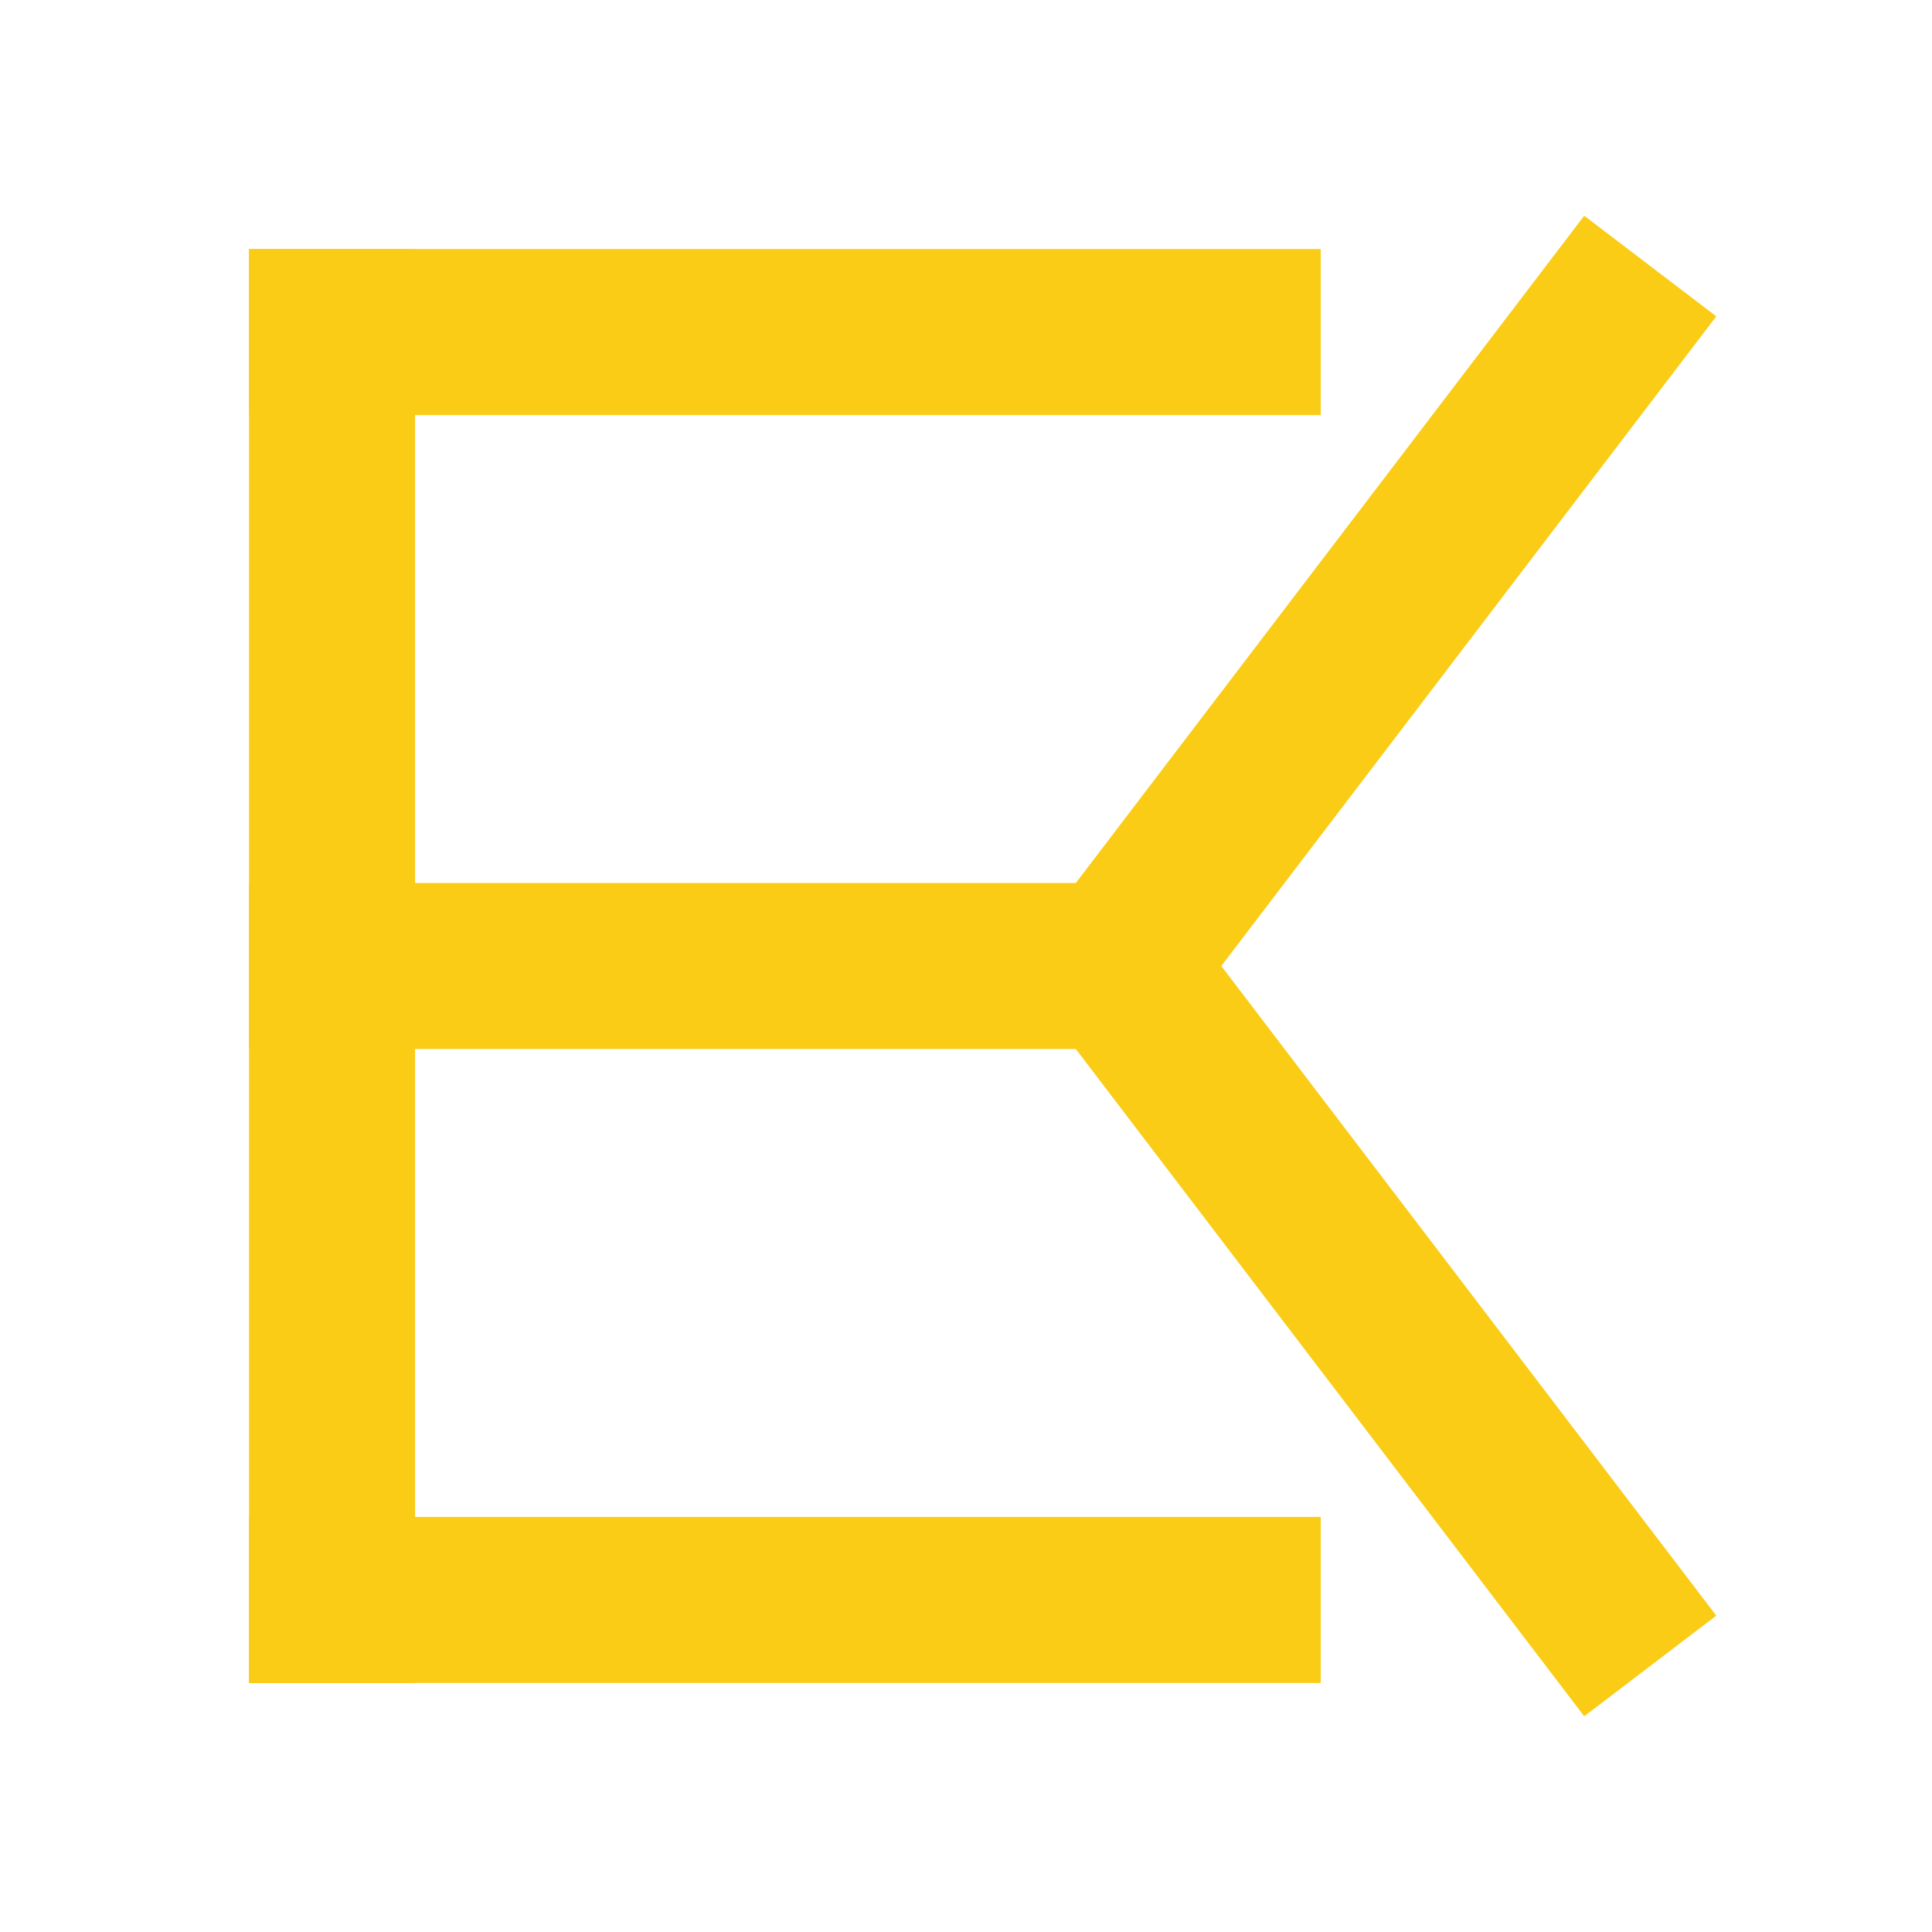
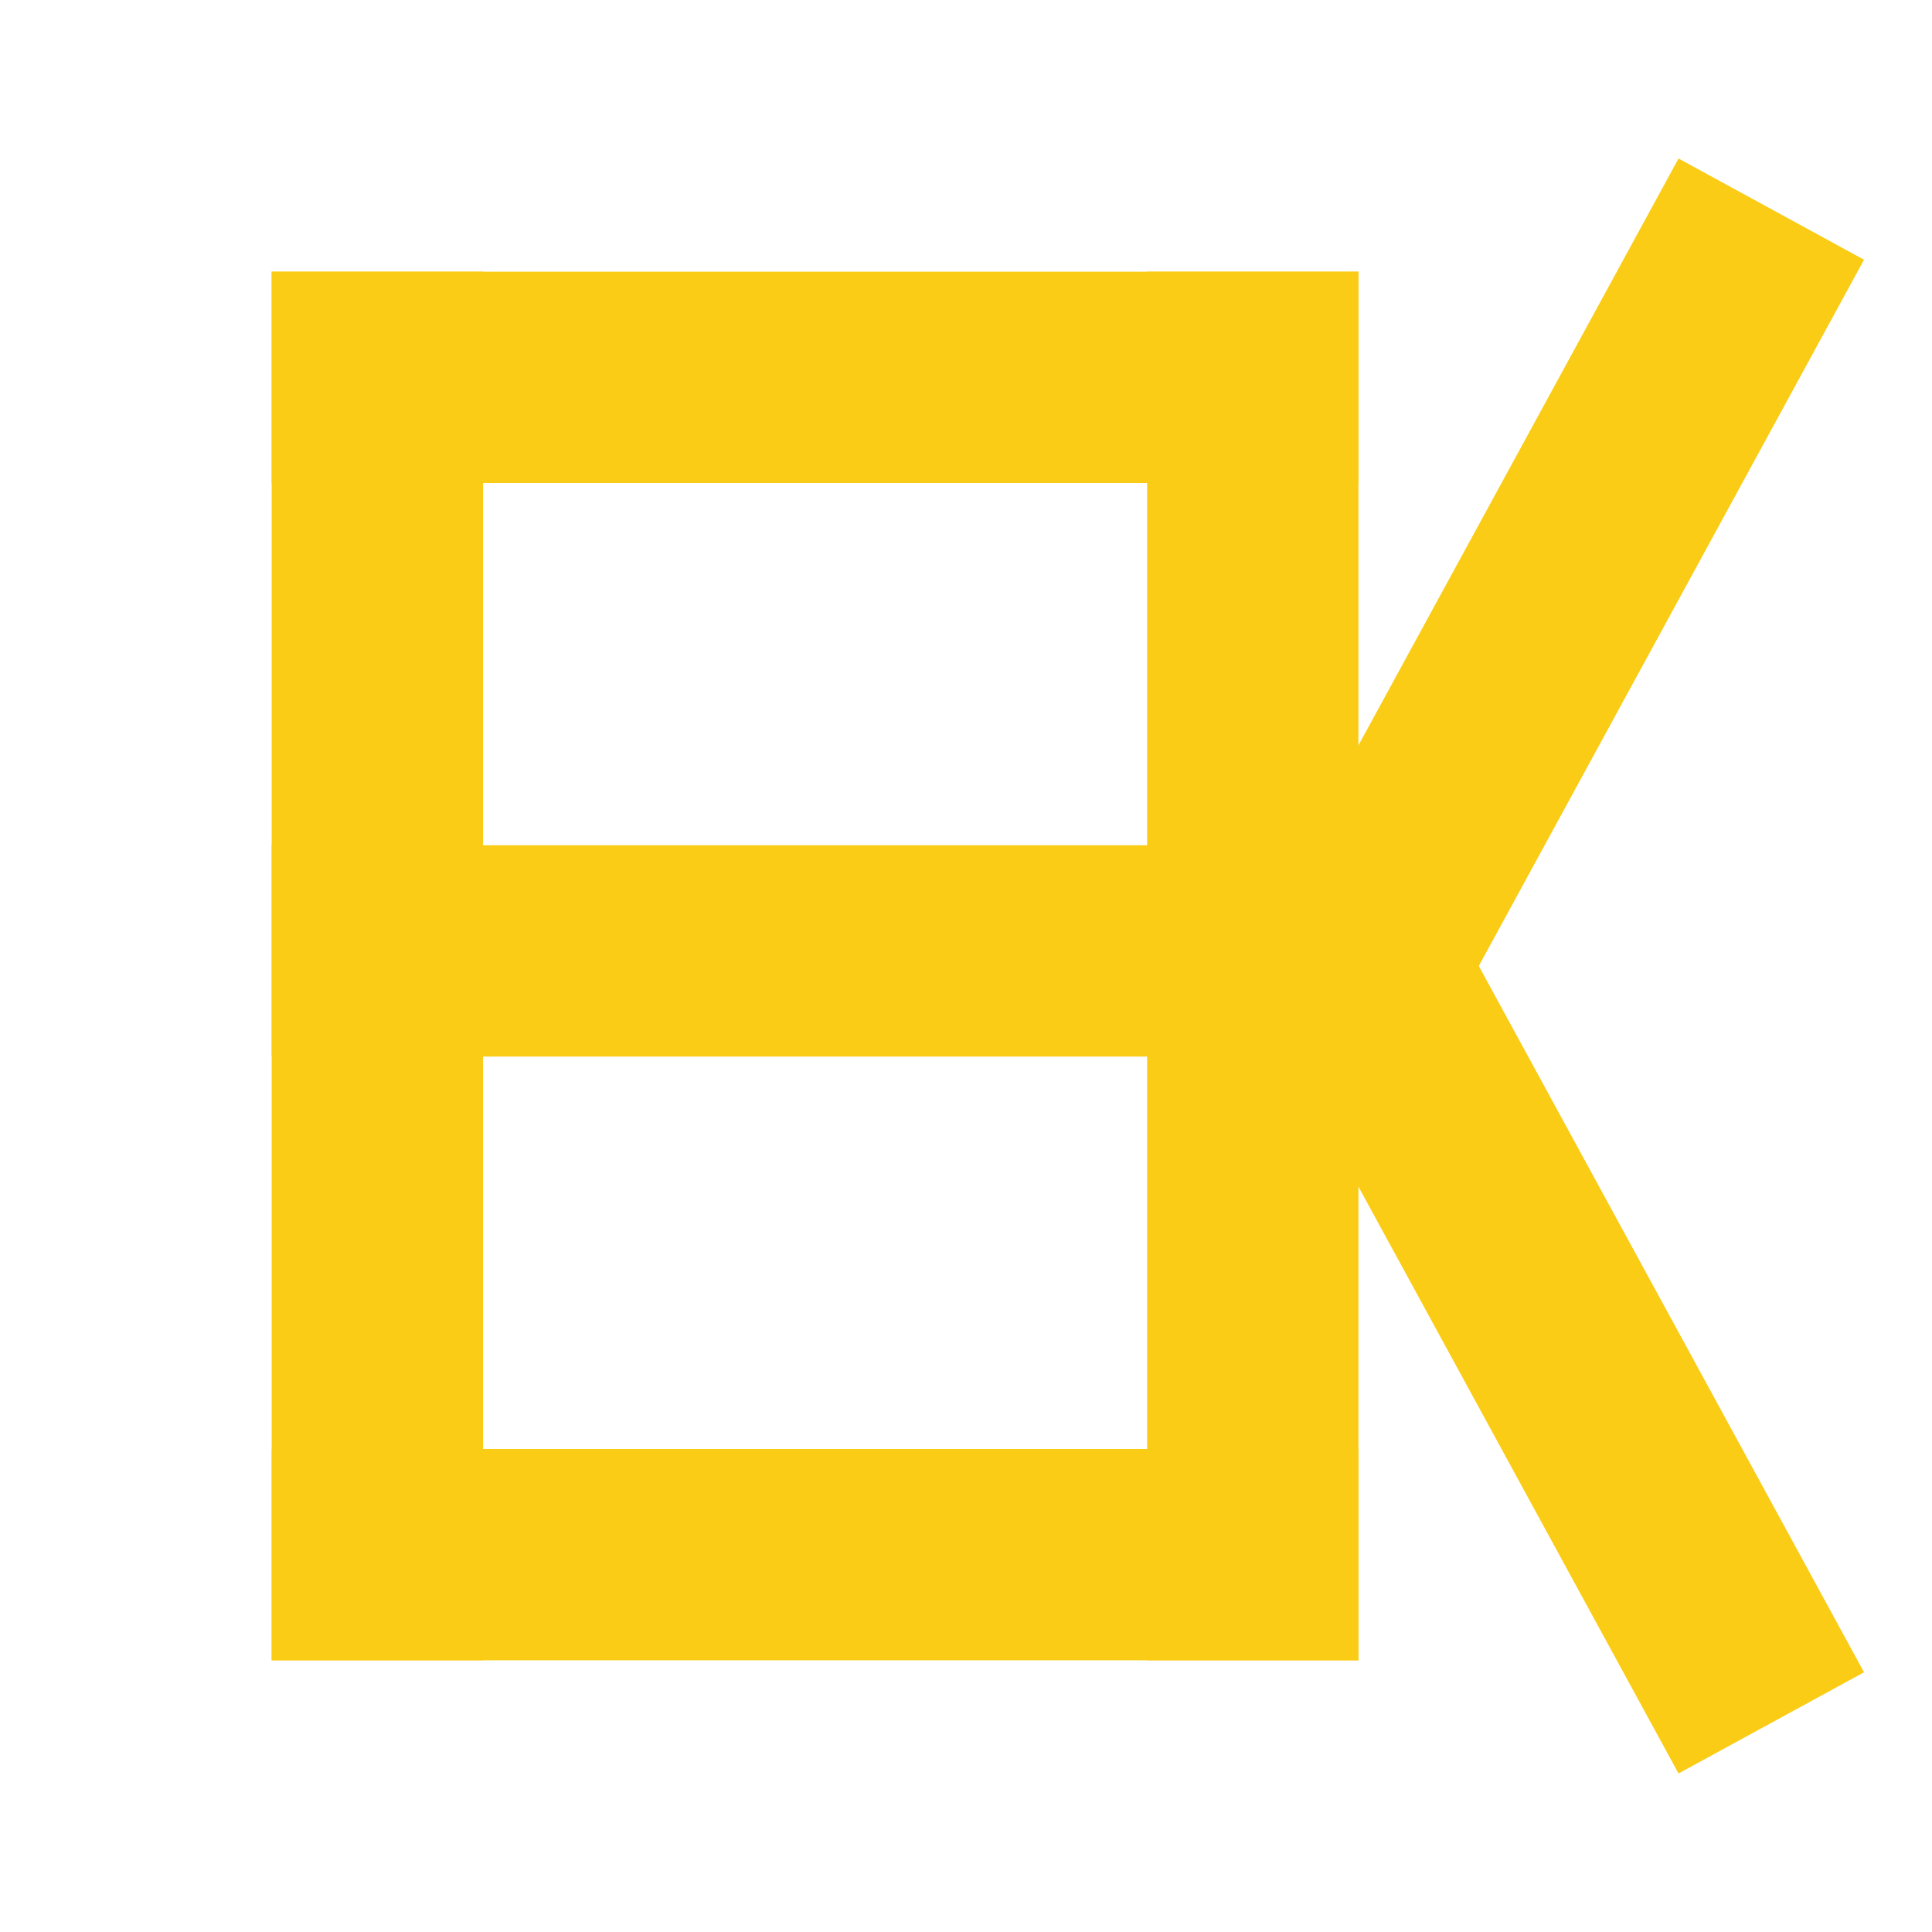
<svg xmlns="http://www.w3.org/2000/svg" viewBox="0 0 64 64" fill="none">
-   <g fill="none" stroke="#FACC15" stroke-width="5.5" stroke-linecap="square" stroke-linejoin="miter">
-     <path d="M11 11 H41" />
-     <path d="M11 11 V53" />
-     <path d="M11 32 H37" />
-     <path d="M11 53 H41" />
-     <path d="M37 32 L53 11" />
-     <path d="M37 32 L53 53" />
+   <g fill="#FACC15">
+     <rect x="9" y="9" width="7" height="46" />
+     <rect x="38" y="9" width="7" height="46" />
+     <rect x="9" y="9" width="36" height="7" />
+     <rect x="9" y="28" width="36" height="7" />
+     <rect x="9" y="48" width="36" height="7" />
+   </g>
+   <g fill="none" stroke="#FACC15" stroke-width="7" stroke-linecap="square" stroke-linejoin="miter">
+     <path d="M45 32 L57 10" />
+     <path d="M45 32 L57 54" />
  </g>
</svg>
